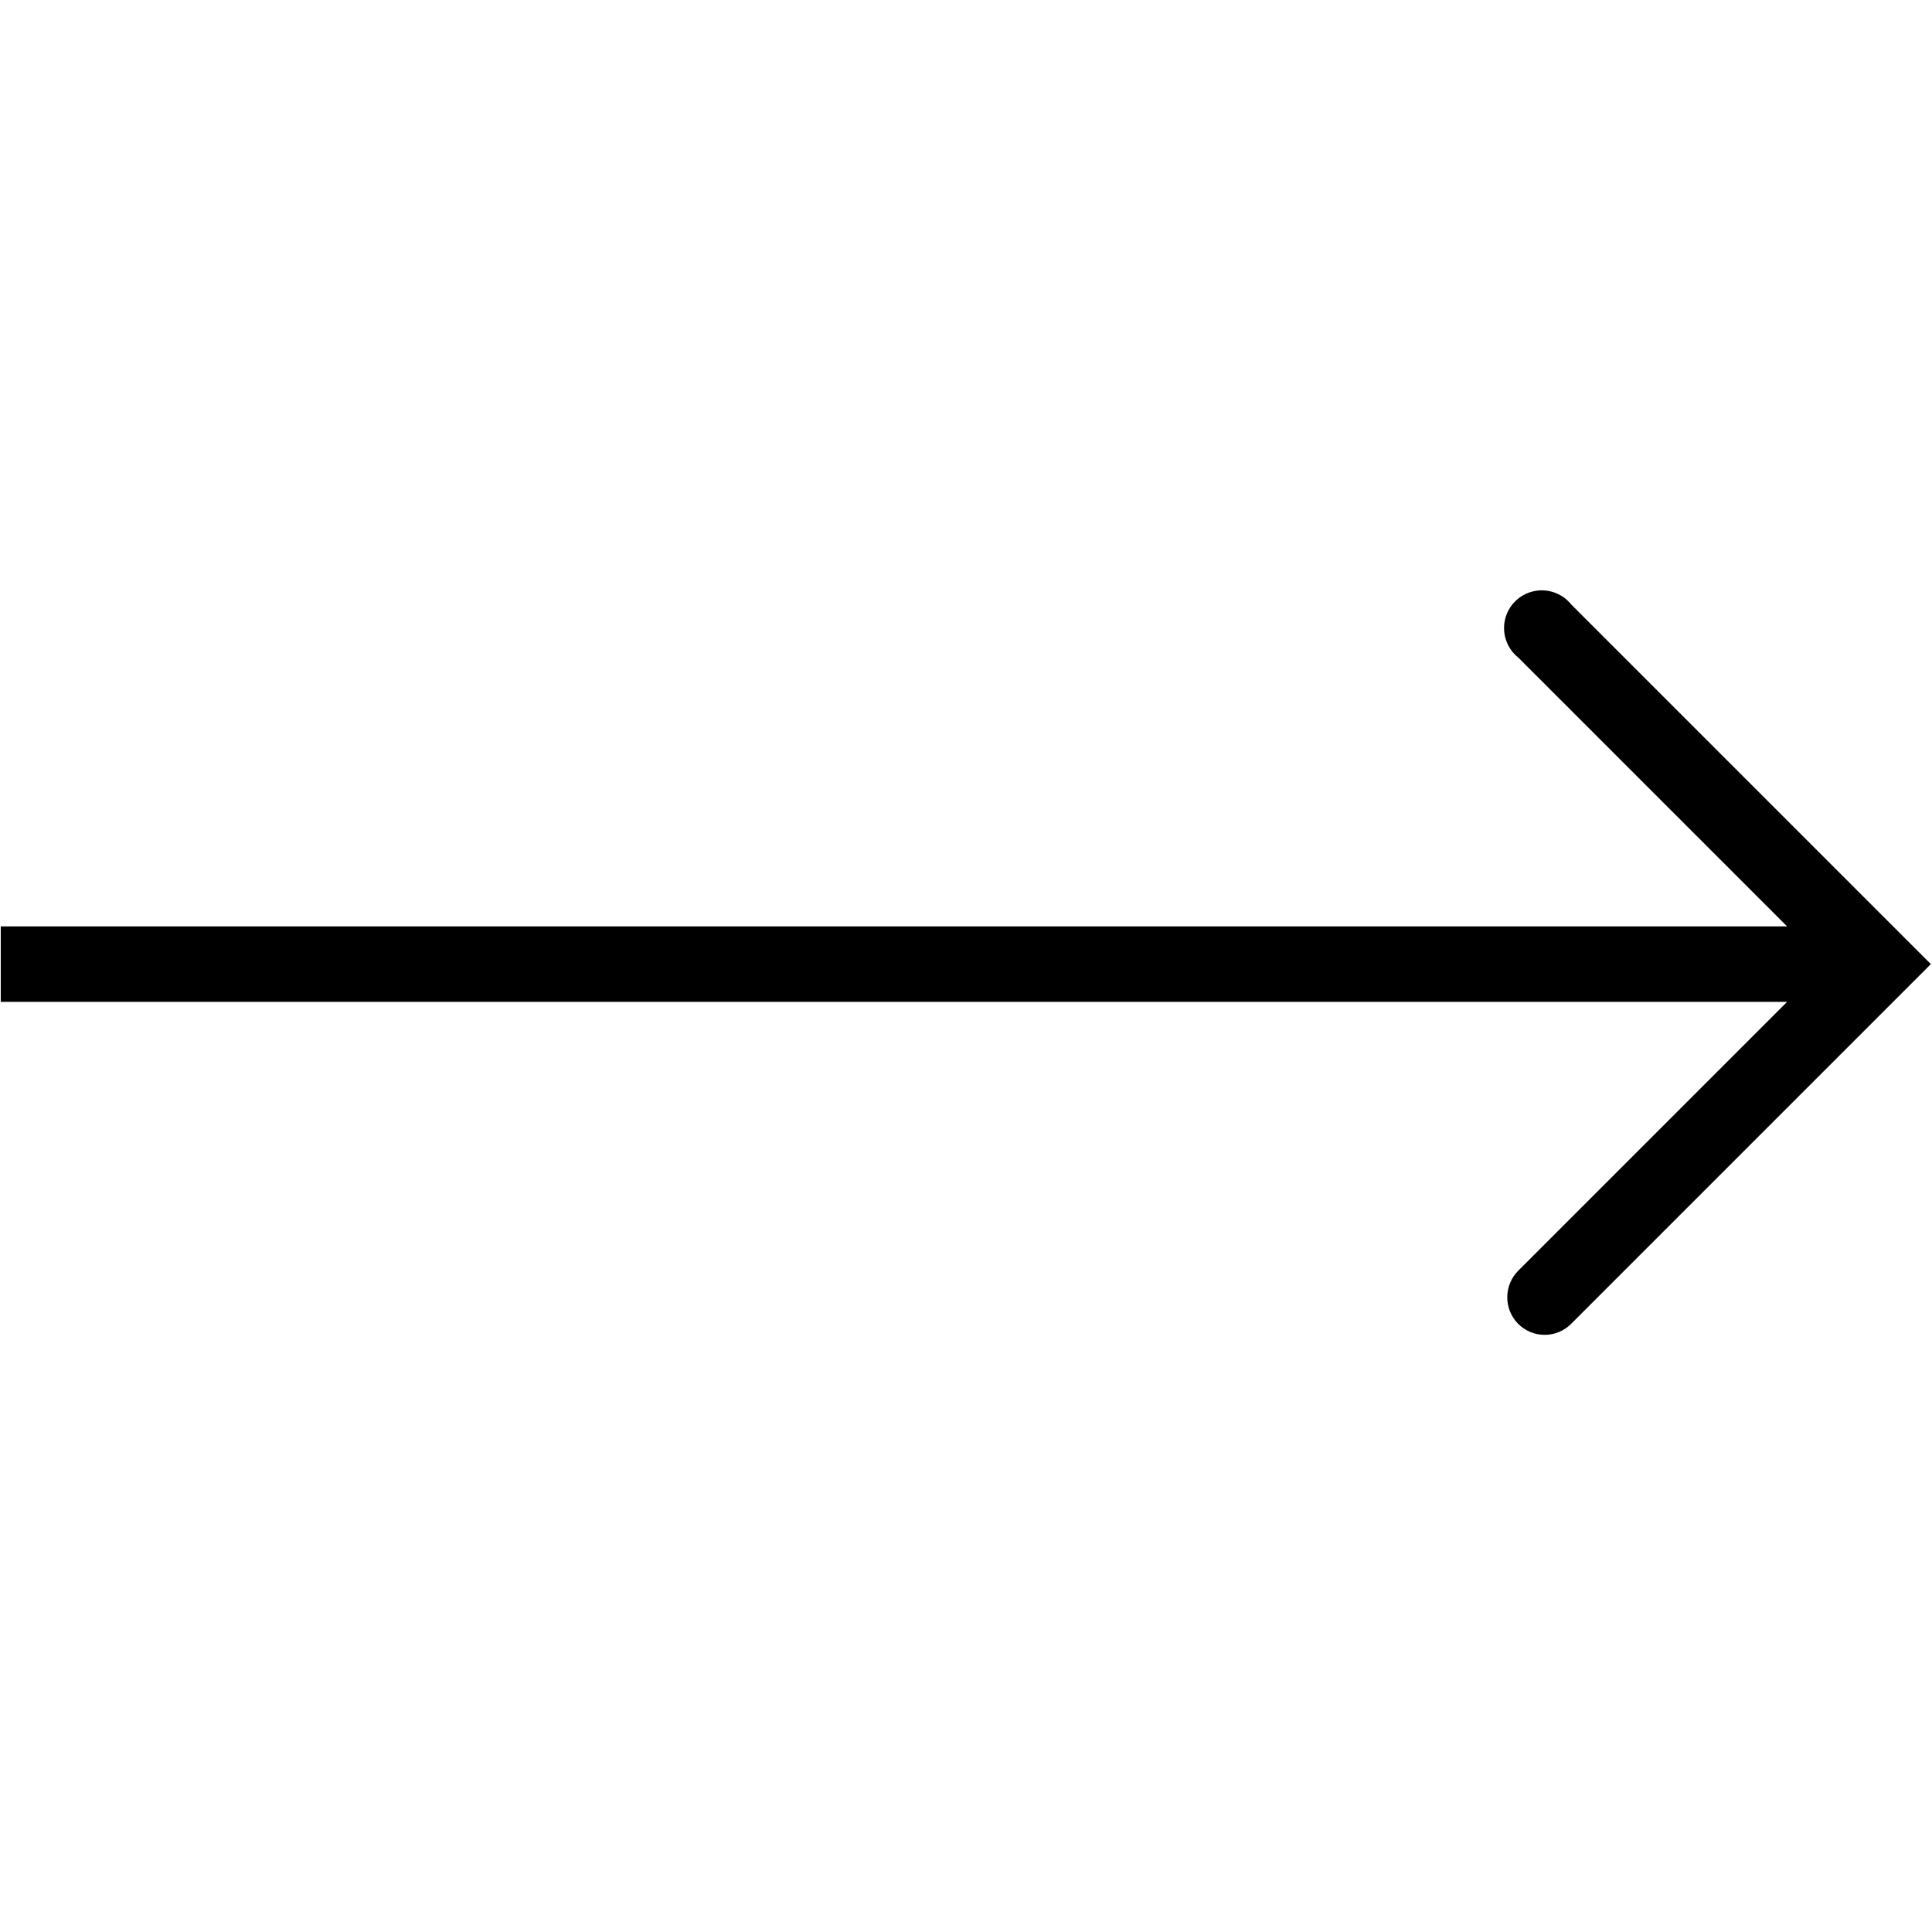
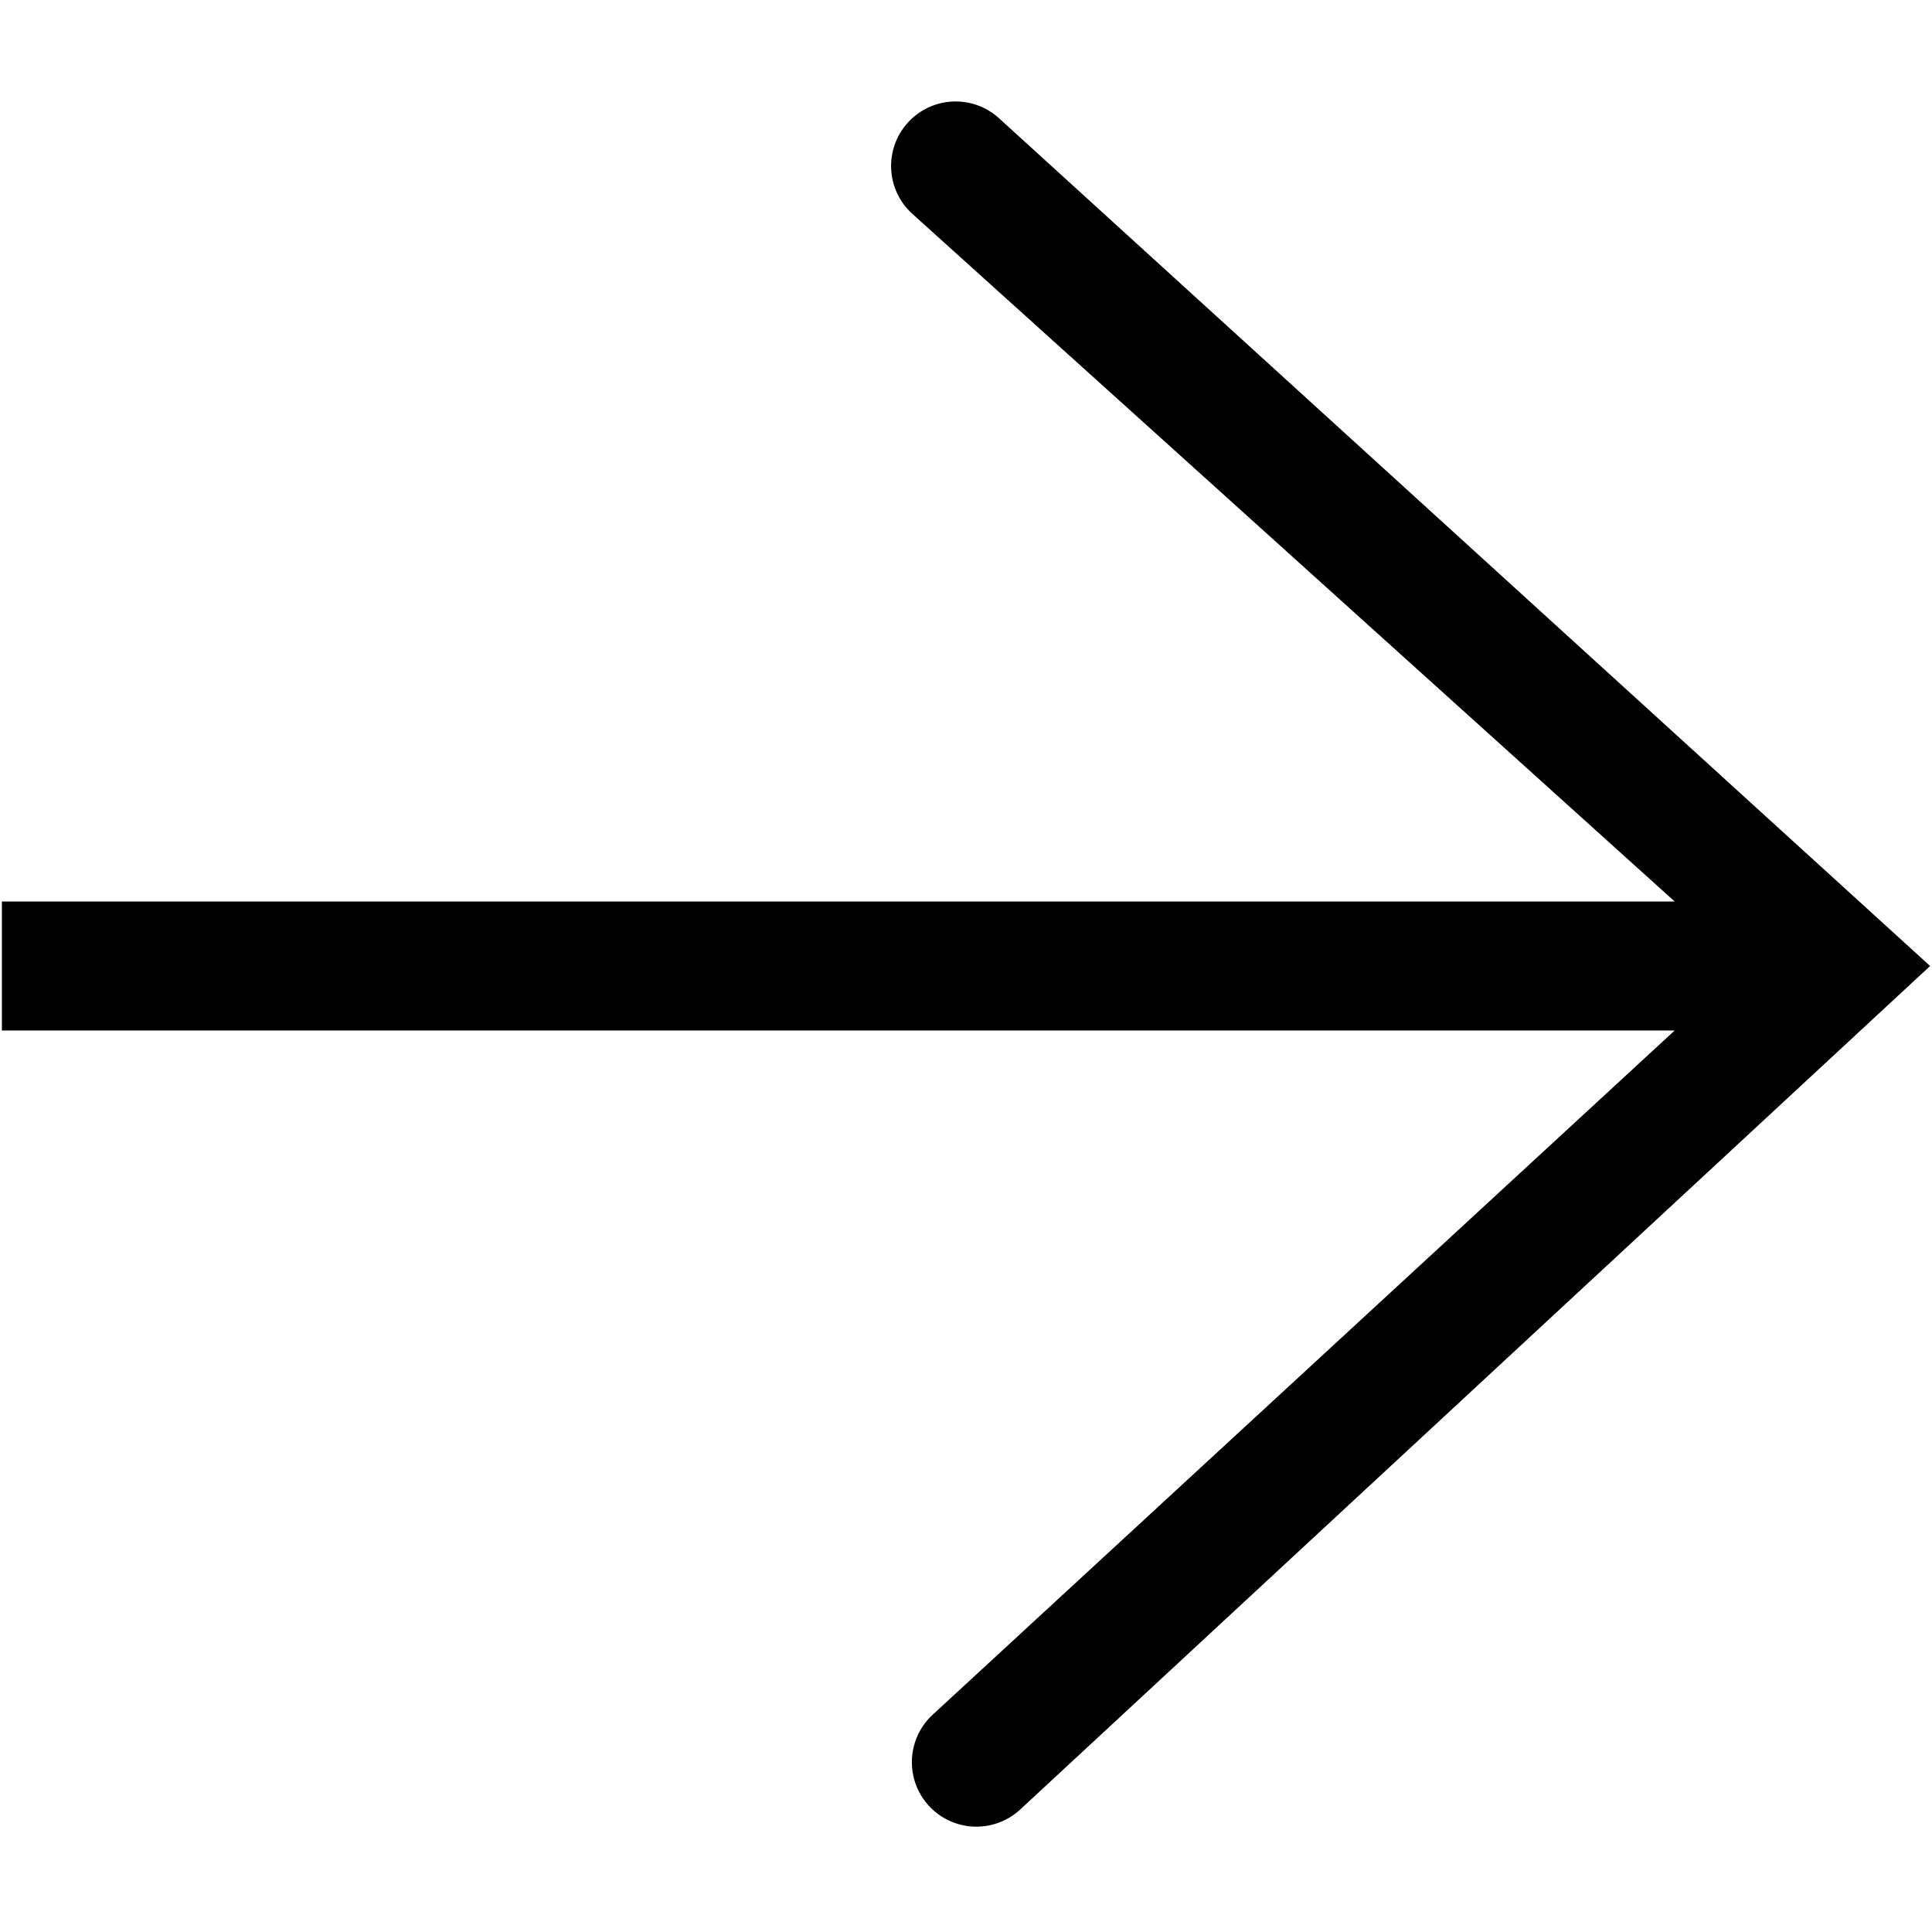
<svg xmlns="http://www.w3.org/2000/svg" width="512" height="512" viewBox="0 0 512 512">
-   <path d="M0.2,265.5H473.6l-71.2,71.2a10,10,0,0,0-.1,14.1,9.9,9.9,0,0,0,14.1,0l95.3-95.3-95.3-95.3a10,10,0,1,0-14,14.1l71.2,71.2H0.2v20Z" />
+   <path d="M0.5,273.1H443.8L247.4,454.2a17.1,17.1,0,1,0,22.9,25.4L511.5,256,264.6,31.2a17.1,17.1,0,0,0-22.9,25.4L443.8,238.9H0.5v34.2Z" />
</svg>
